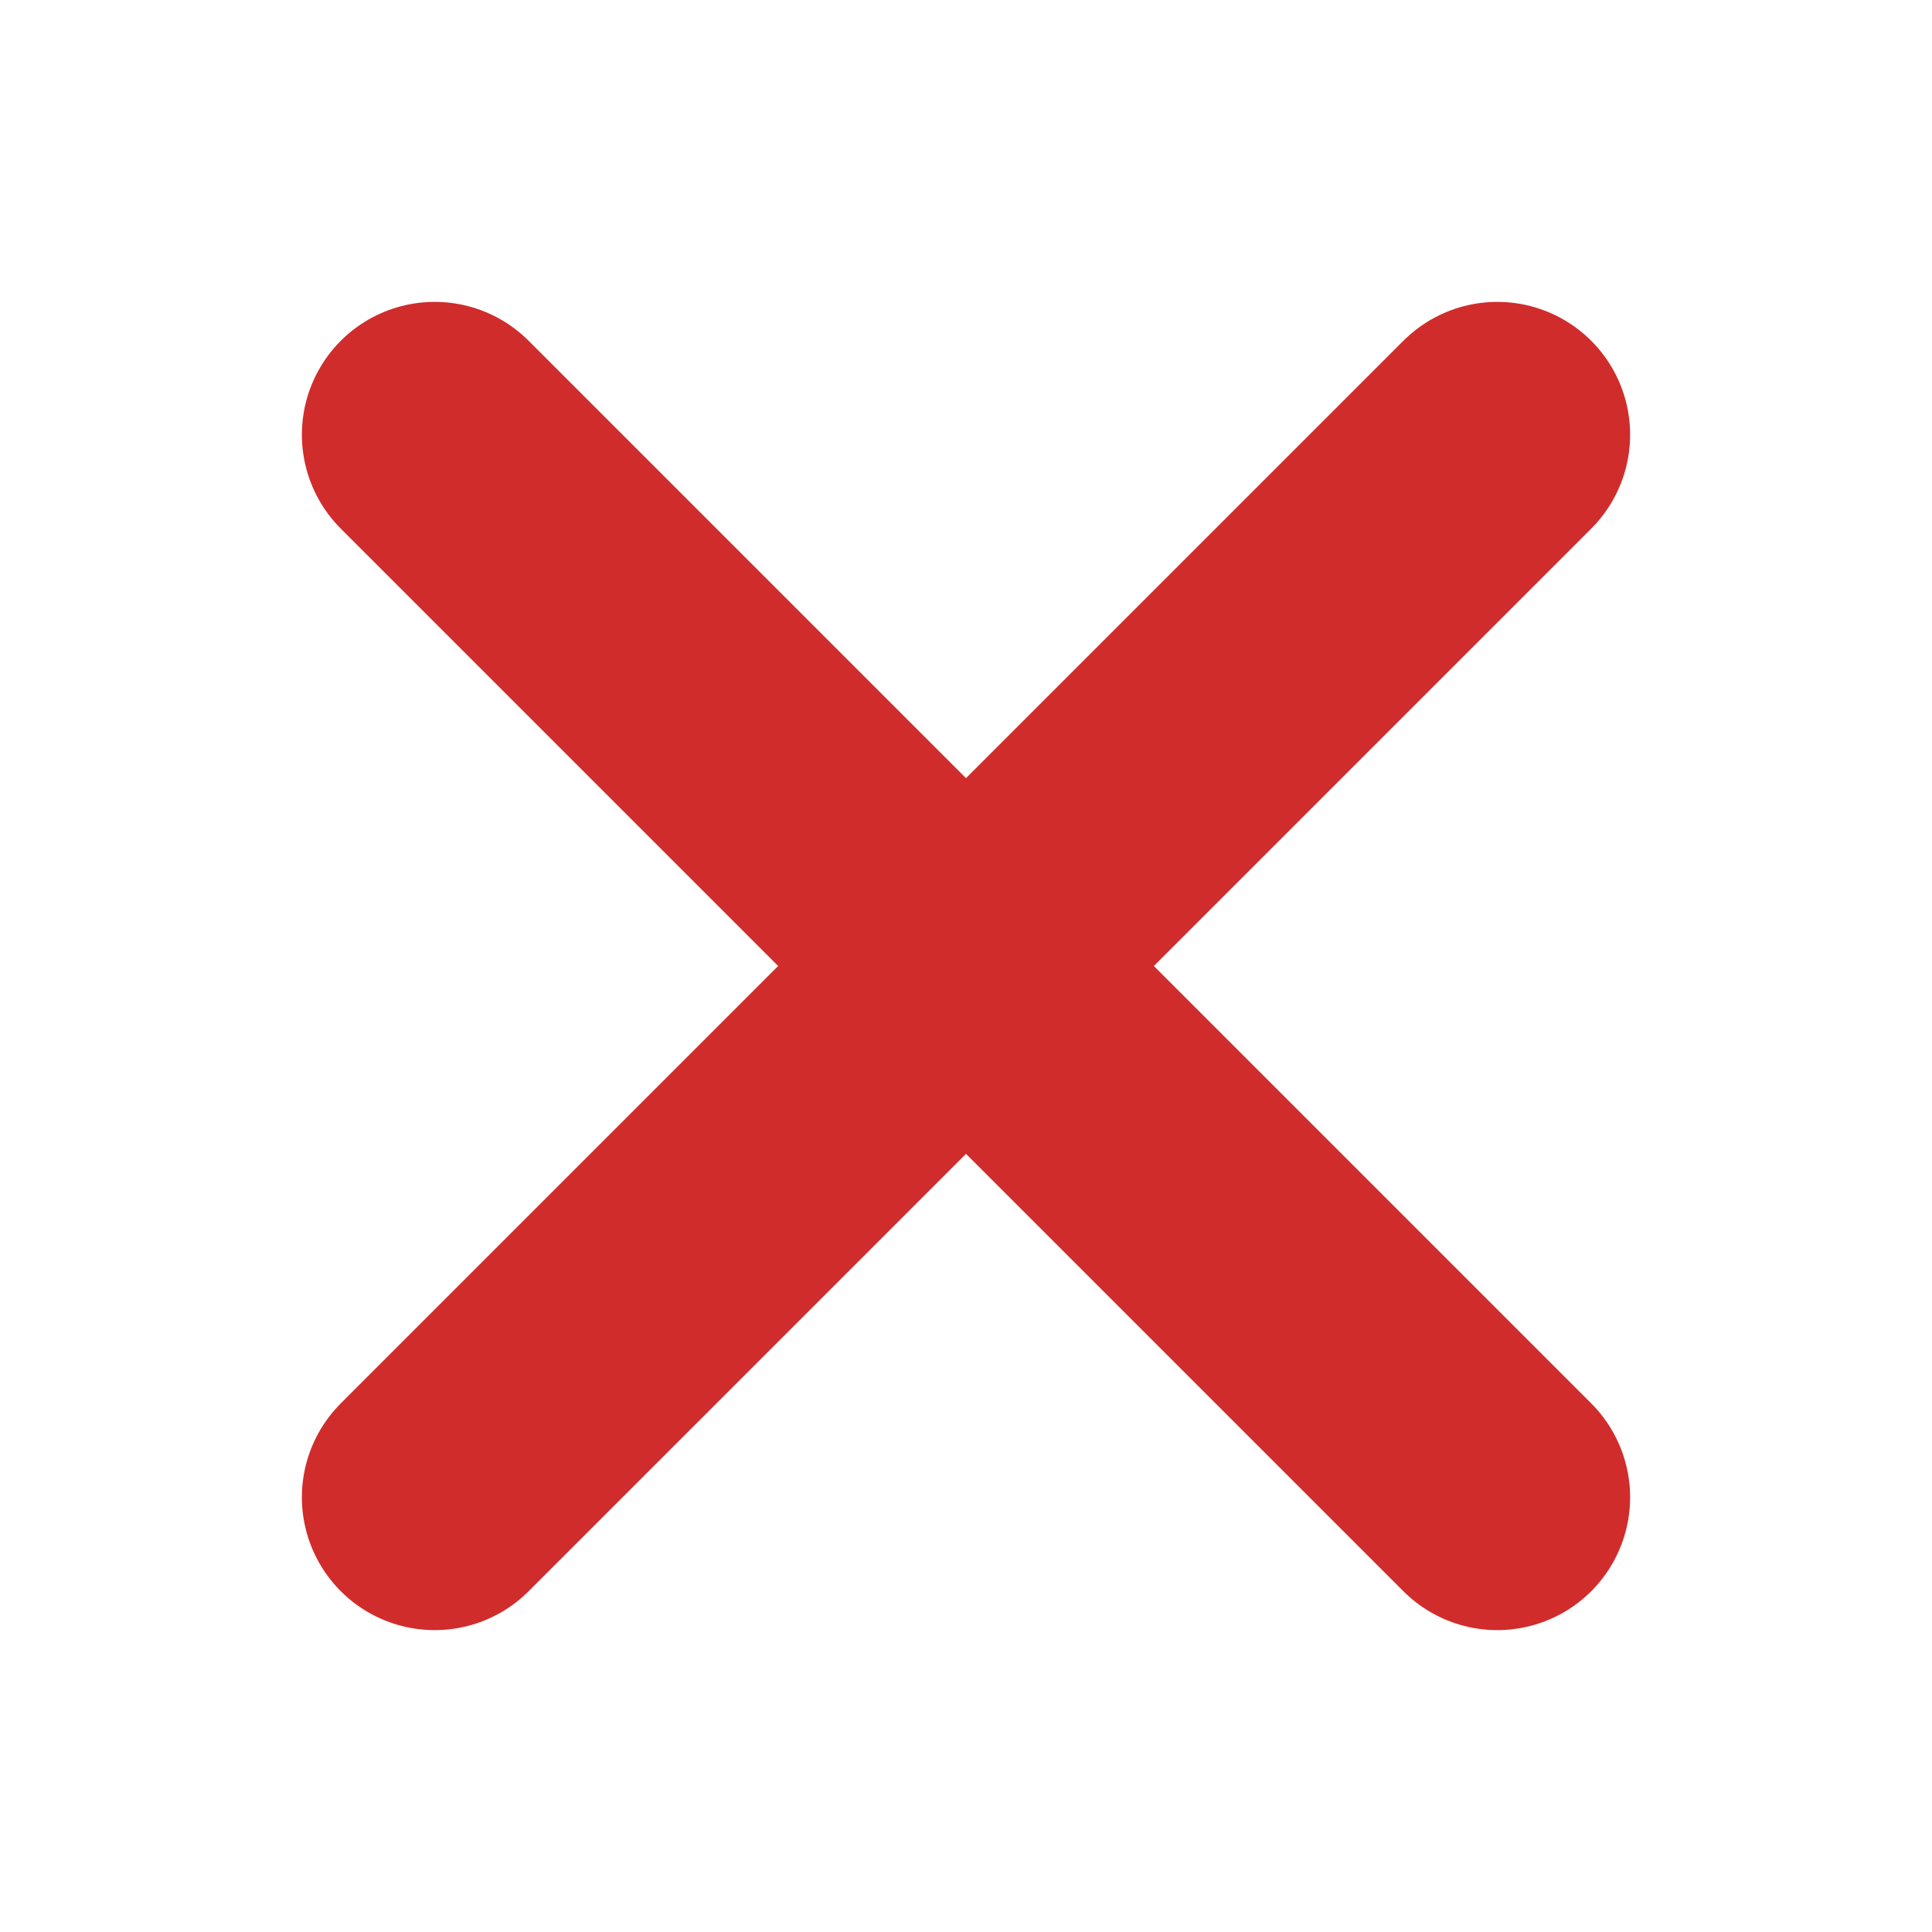
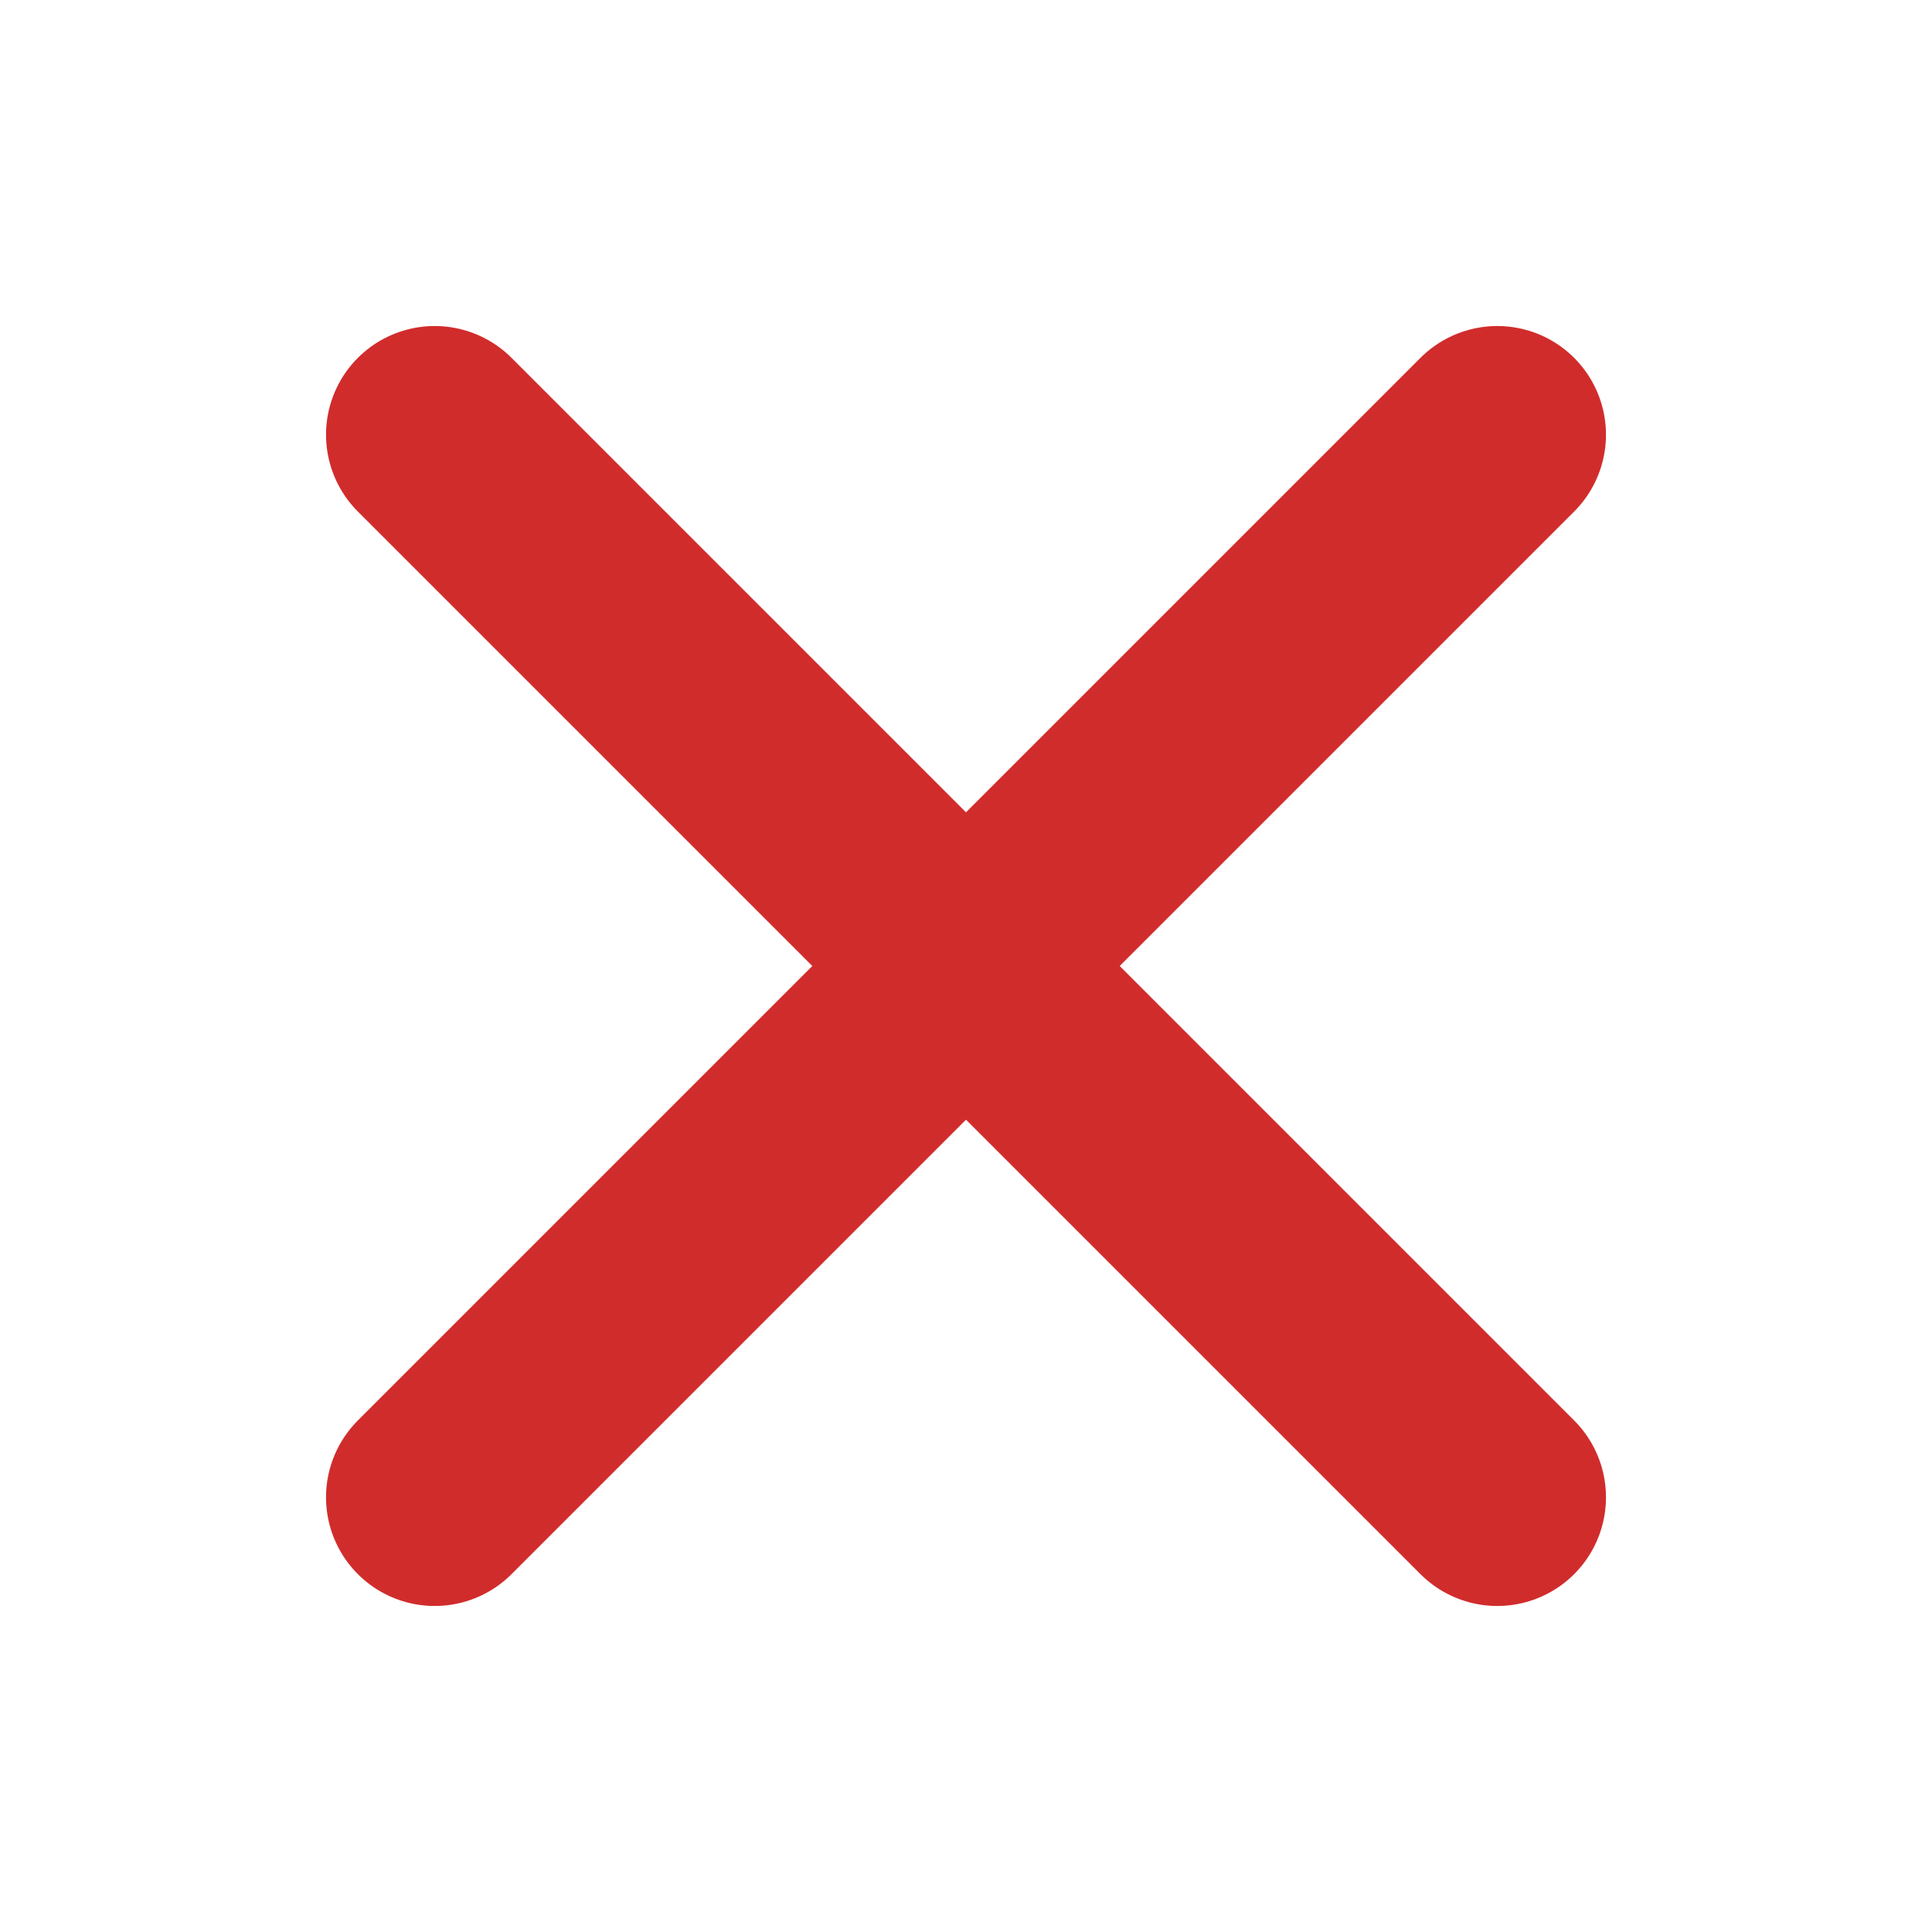
- <svg xmlns="http://www.w3.org/2000/svg" enable-background="new 0 0 16 16" height="16" viewBox="0 0 16 16" width="16">
-   <g fill="none" stroke="#D12C2C" stroke-linecap="round" stroke-miterlimit="10" stroke-width="2.2">
-     <path d="m3.6 3.6 8.8 8.8" />
-     <path d="m3.6 12.4 8.8-8.8" />
+ <svg xmlns="http://www.w3.org/2000/svg" version="1.1" id="Ebene_1" x="0px" y="0px" width="16px" height="16px" viewBox="0 0 16 16" style="enable-background:new 0 0 16 16;" xml:space="preserve">
+   <style type="text/css">
+ 	.st0{fill:none;stroke:#D12C2C;stroke-width:1.8;stroke-linecap:round;stroke-miterlimit:10;}
+ </style>
+   <g>
+     <path class="st0" d="M3.6,3.6l8.8,8.8" />
+     <path class="st0" d="M3.6,12.4l8.8-8.8" />
  </g>
</svg>
